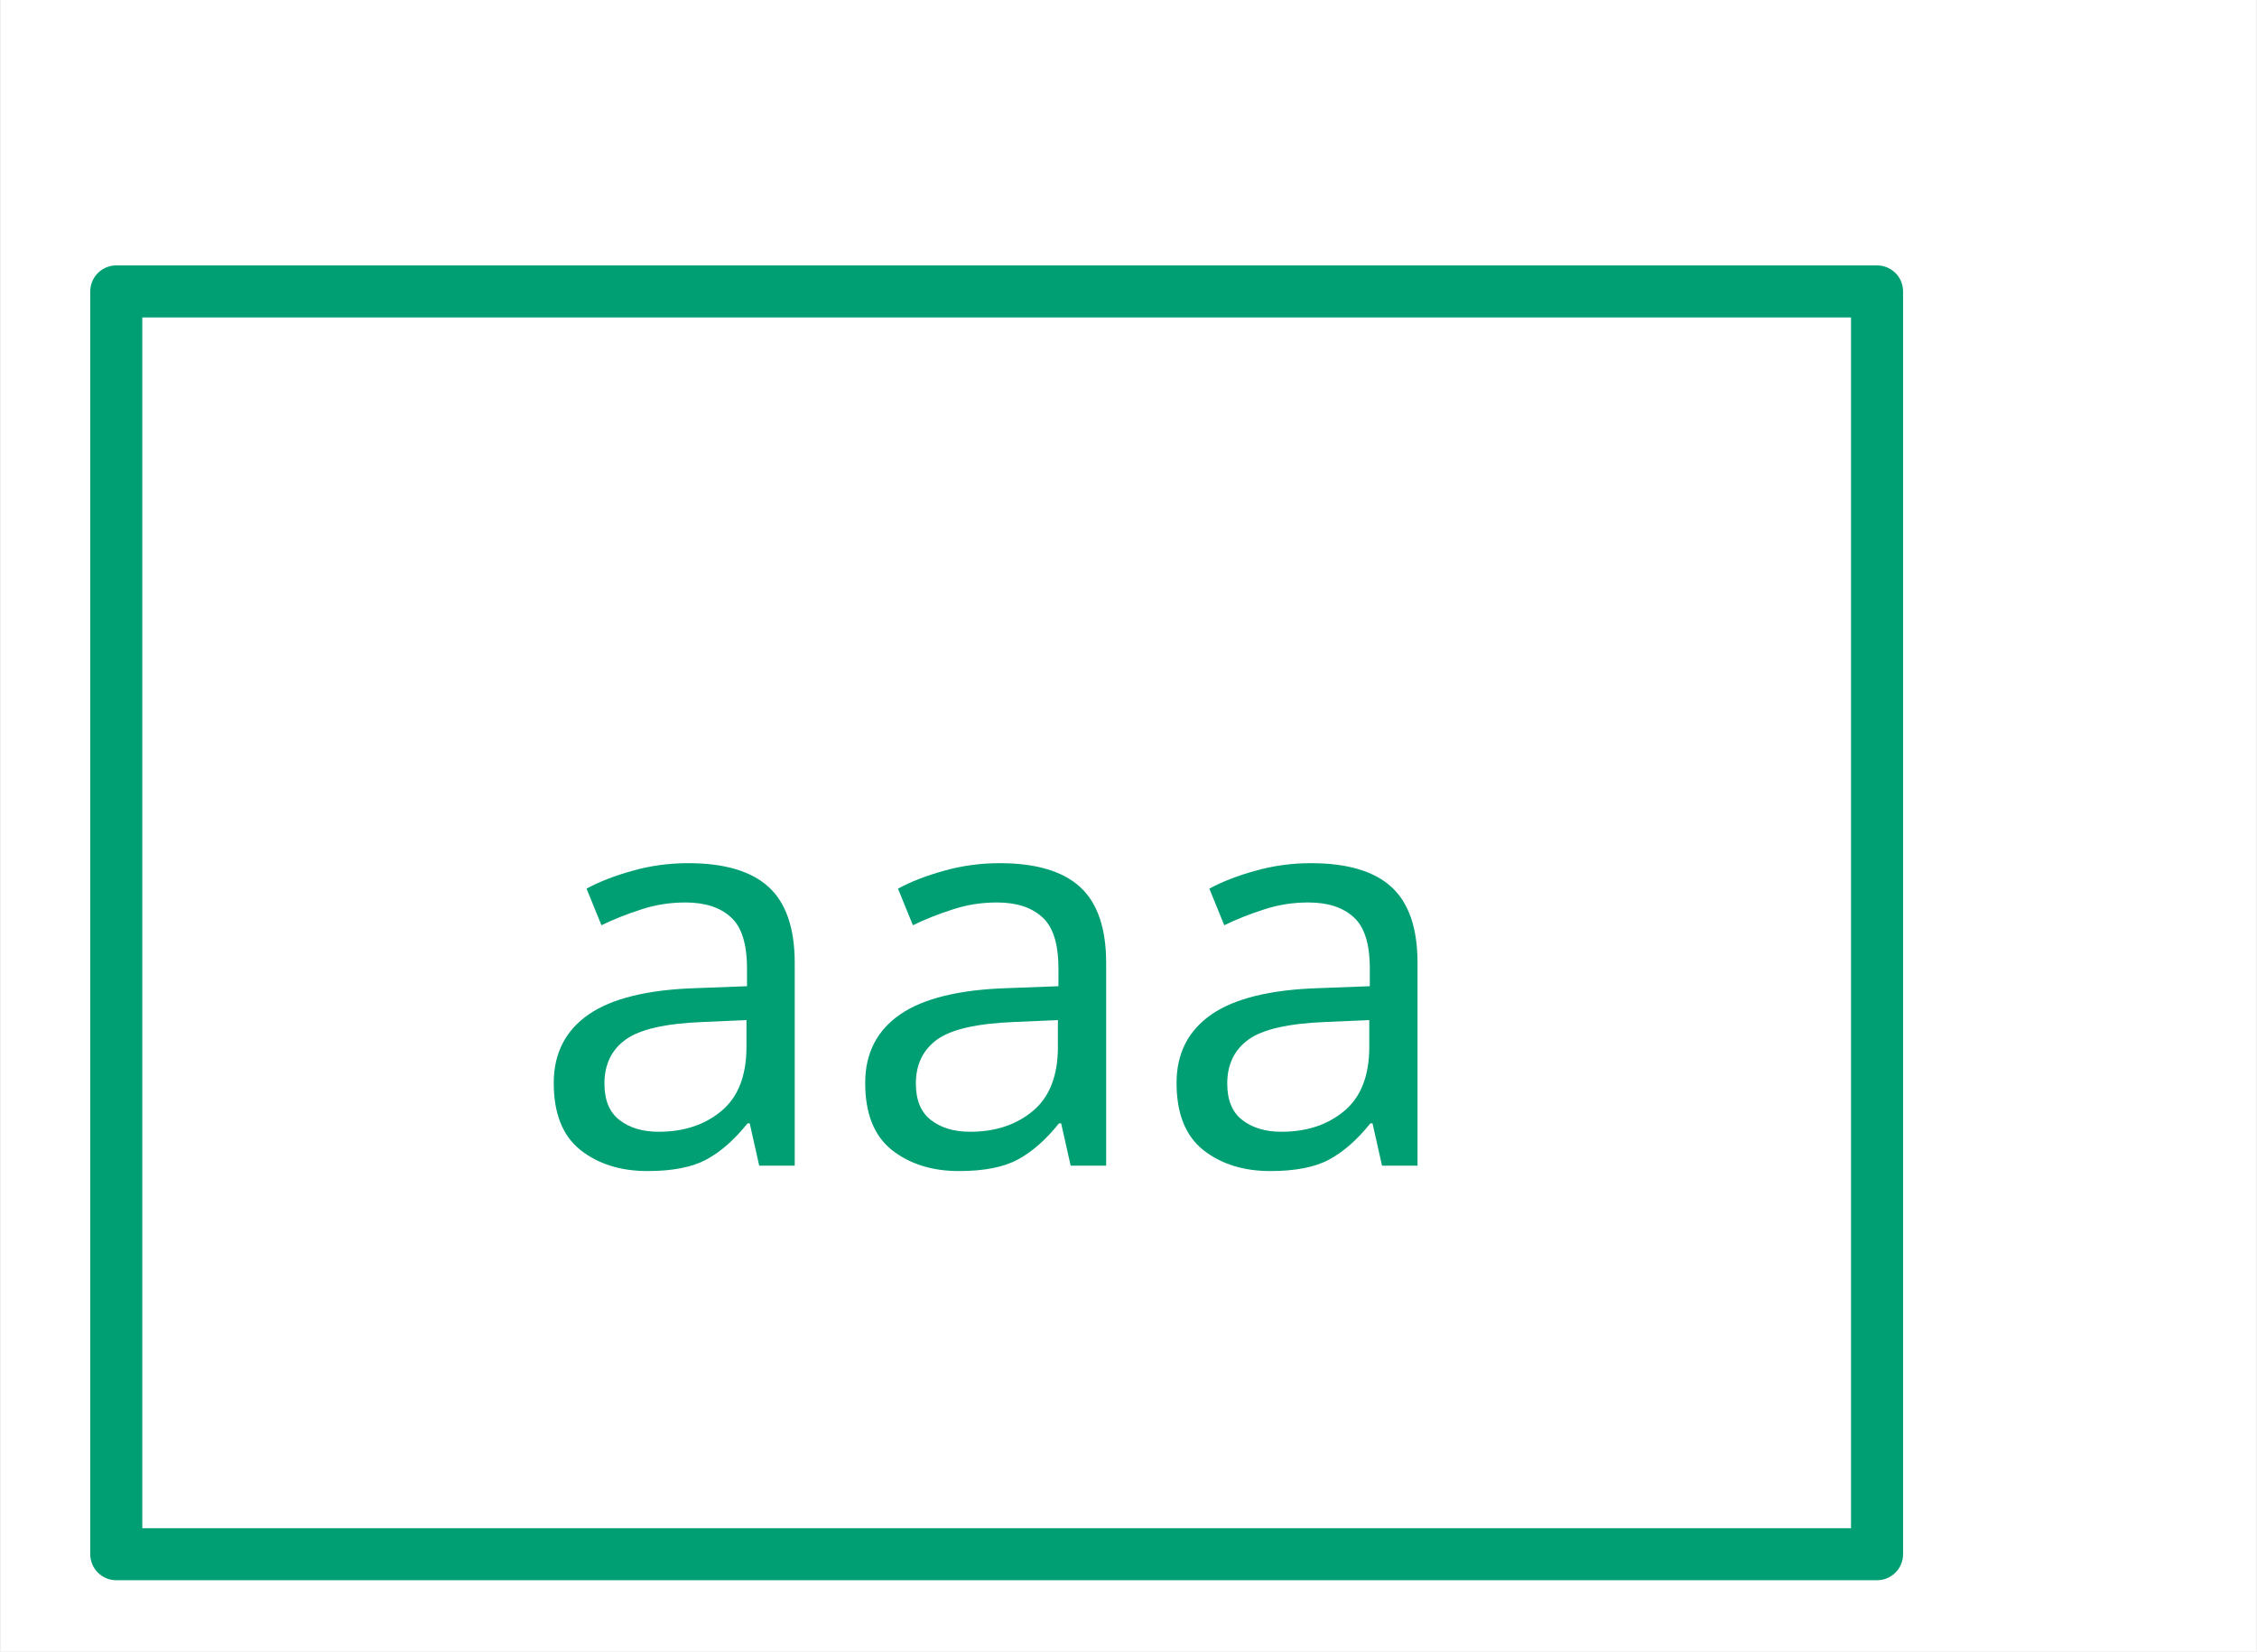
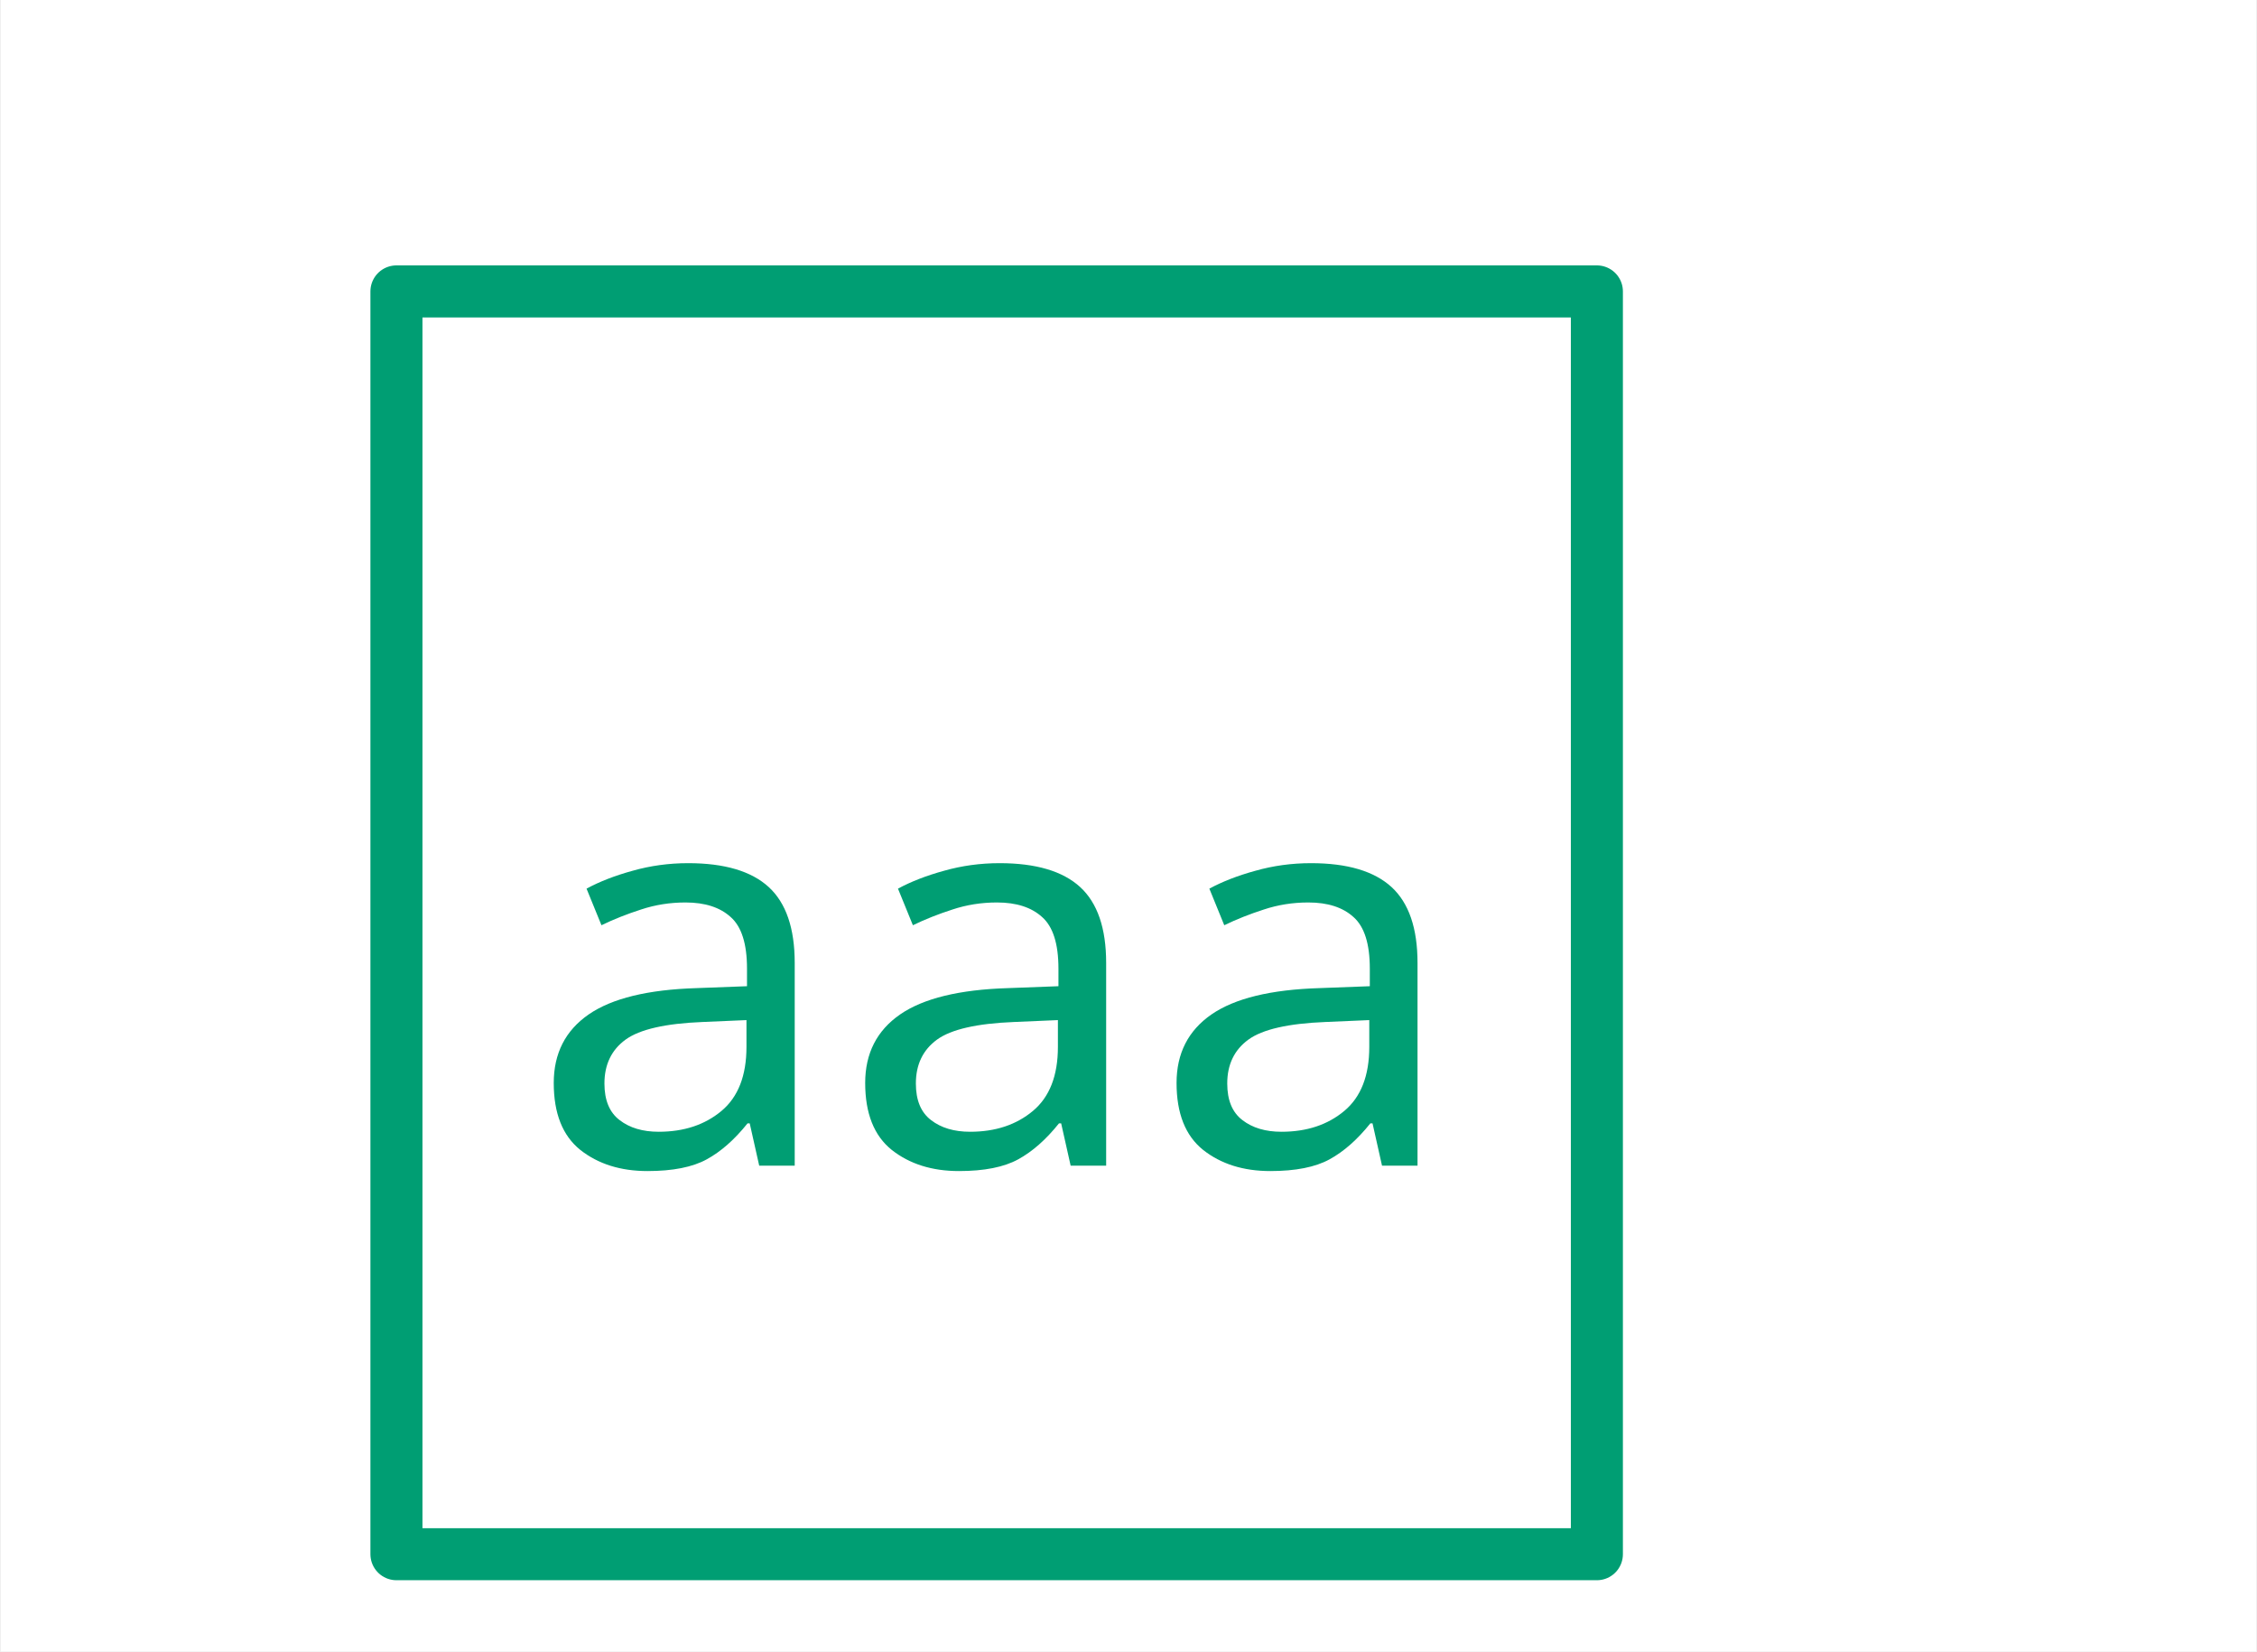
<svg xmlns="http://www.w3.org/2000/svg" width="114.8" height="84" viewBox="-15.2, 0, 130.0, 95.2" version="1.1">
  <defs>
    <marker id="arrow" markerUnits="userSpaceOnUse" viewBox="0 0 10 10" refX="10" refY="5" markerWidth="15.2" markerHeight="15.2" orient="auto">
      <path d="M 0 0 L 10 5 L 0 10" fill="#CC79A7" />
    </marker>
    <marker id="arrowBackward" markerUnits="userSpaceOnUse" viewBox="0 0 10 10" refX="5" refY="5" markerWidth="15.2" markerHeight="15.2" orient="auto">
      <path d="M 0 0 L 10 5 L 0 10 z" fill="#CC79A7" />
    </marker>
    <marker id="arrowForward" markerUnits="userSpaceOnUse" viewBox="0 0 10 10" refX="5" refY="5" markerWidth="15.2" markerHeight="15.2" orient="auto">
      <path d="M 10 0 L 0 5 L 10 10 z" fill="#CC79A7" />
    </marker>
    <marker id="arrowBothways" markerUnits="userSpaceOnUse" viewBox="0 0 30 10" refX="15" refY="5" markerWidth="45.6" markerHeight="15.2" orient="auto">
      <path d="M 0 5 L 10 0 L 10 5 L 20 5 L 20 0 L 30 5 L 20 10 L 20 5 L 10 5 L 10 10 z" fill="#CC79A7" />
    </marker>
    <pattern id="hatchBlack" x="10" y="10" width="10" height="10" patternUnits="userSpaceOnUse" patternTransform="rotate(45)">
      <line x1="0" y="0" x2="0" y2="10" stroke="black" stroke-width="4" />
    </pattern>
    <pattern id="hatchForNode" x="10" y="10" width="10" height="10" patternUnits="userSpaceOnUse" patternTransform="rotate(45)">
      <line x1="0" y="0" x2="0" y2="10" stroke="#0072B2" stroke-width="4" />
    </pattern>
    <pattern id="hatchForLeaf" x="10" y="10" width="10" height="10" patternUnits="userSpaceOnUse" patternTransform="rotate(45)">
      <line x1="0" y="0" x2="0" y2="10" stroke="#009E73" stroke-width="4" />
    </pattern>
  </defs>
  <rect x="-15.2" y="0" width="130.0" height="95.2" stroke="none" fill="white" />"
<text white-space="pre" alignment-baseline="text-top" style="fill: #009E73; storoke-width: 0; font-size: 32px;" x="15.2" y="67.2">
    <tspan x="15.2" y="67.2" style="" text-decoration="" font-family="'Noto Sans', 'Noto Sans JP', 'Noto Sans CJK JP', 'Noto Sans Arabic', 'Noto Sans Hebrew', 'Noto Sans Devanagari', 'Noto Sans Thai', 'Noto Sans Khmer', 'Noto Sans Math', OpenMoji, 'OpenMoji Color', 'OpenMoji Black', 'Noto Emoji', sans-serif">aaa</tspan>
  </text>
-   <polygon style="stroke:#009E73; stroke-width:3; fill:none; stroke-linejoin:round; stroke-linecap:round;" points="-8.55,16.8 92.95,16.8 92.95,89.6 -8.55,89.6" />
+   <polygon style="stroke:#009E73; stroke-width:3; fill:none; stroke-linejoin:round; stroke-linecap:round;" points="7.6,16.8 76.8,16.8 76.8,89.6 7.6,89.6" />
</svg>
